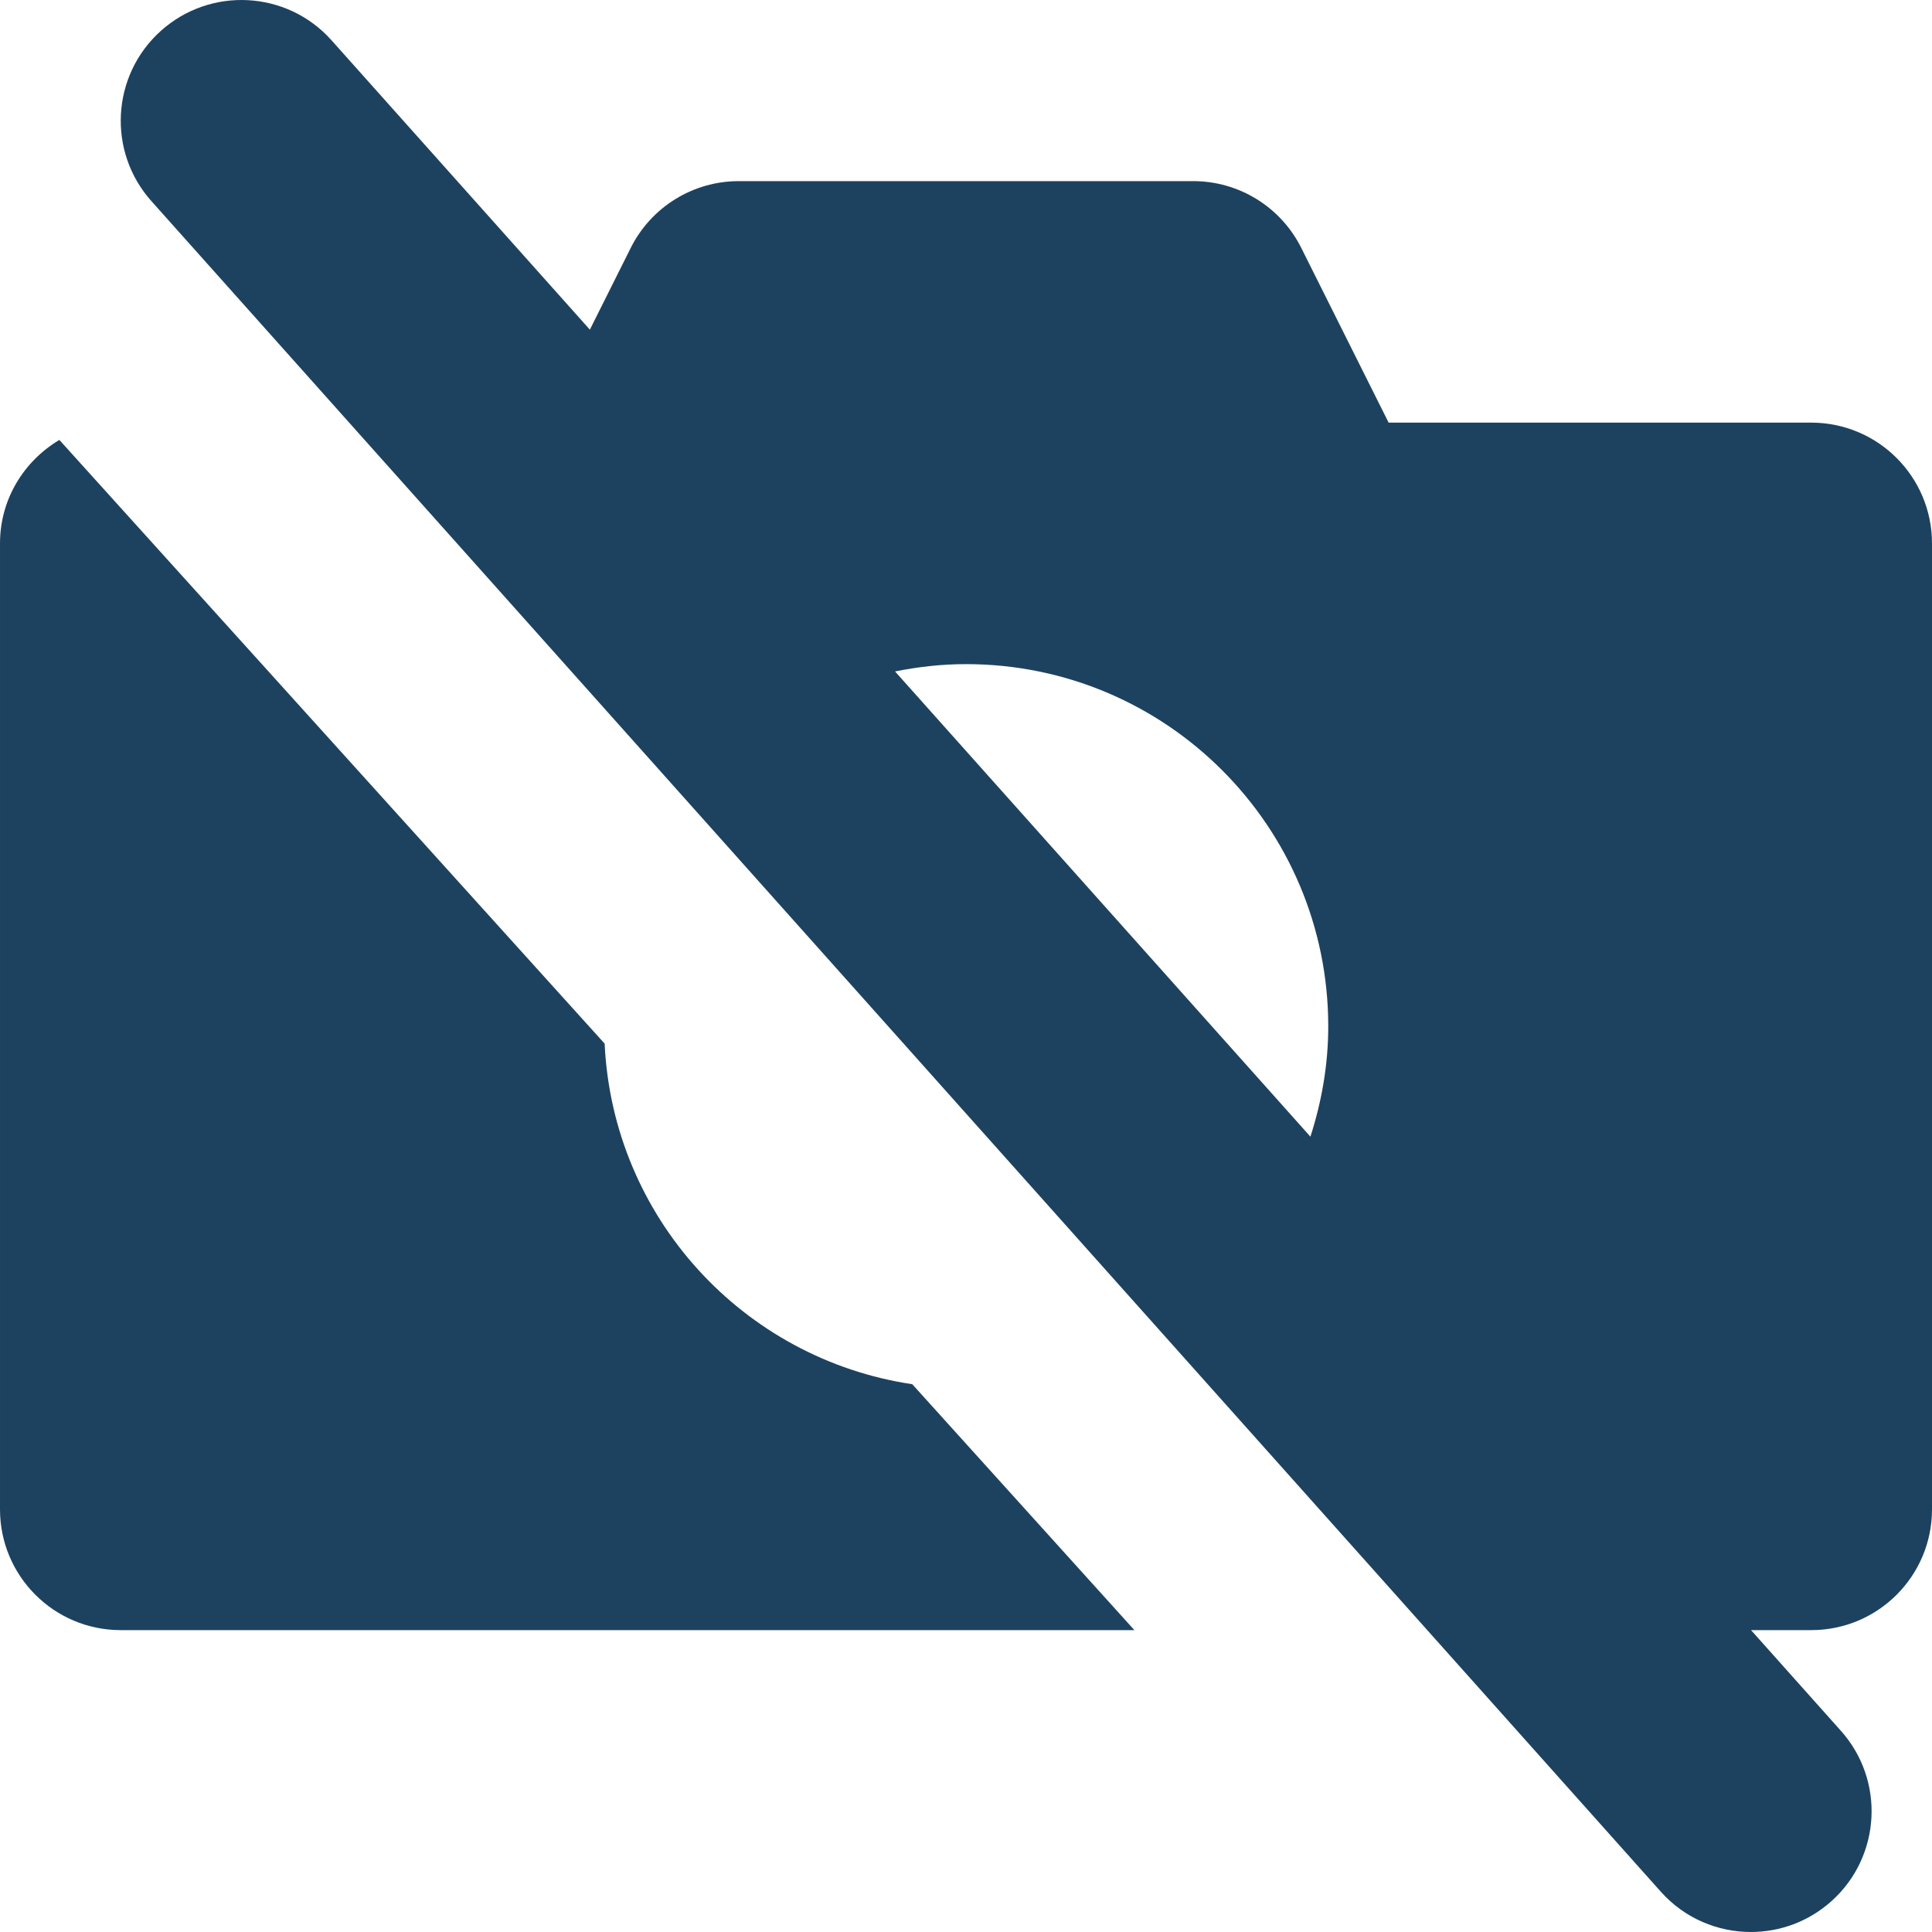
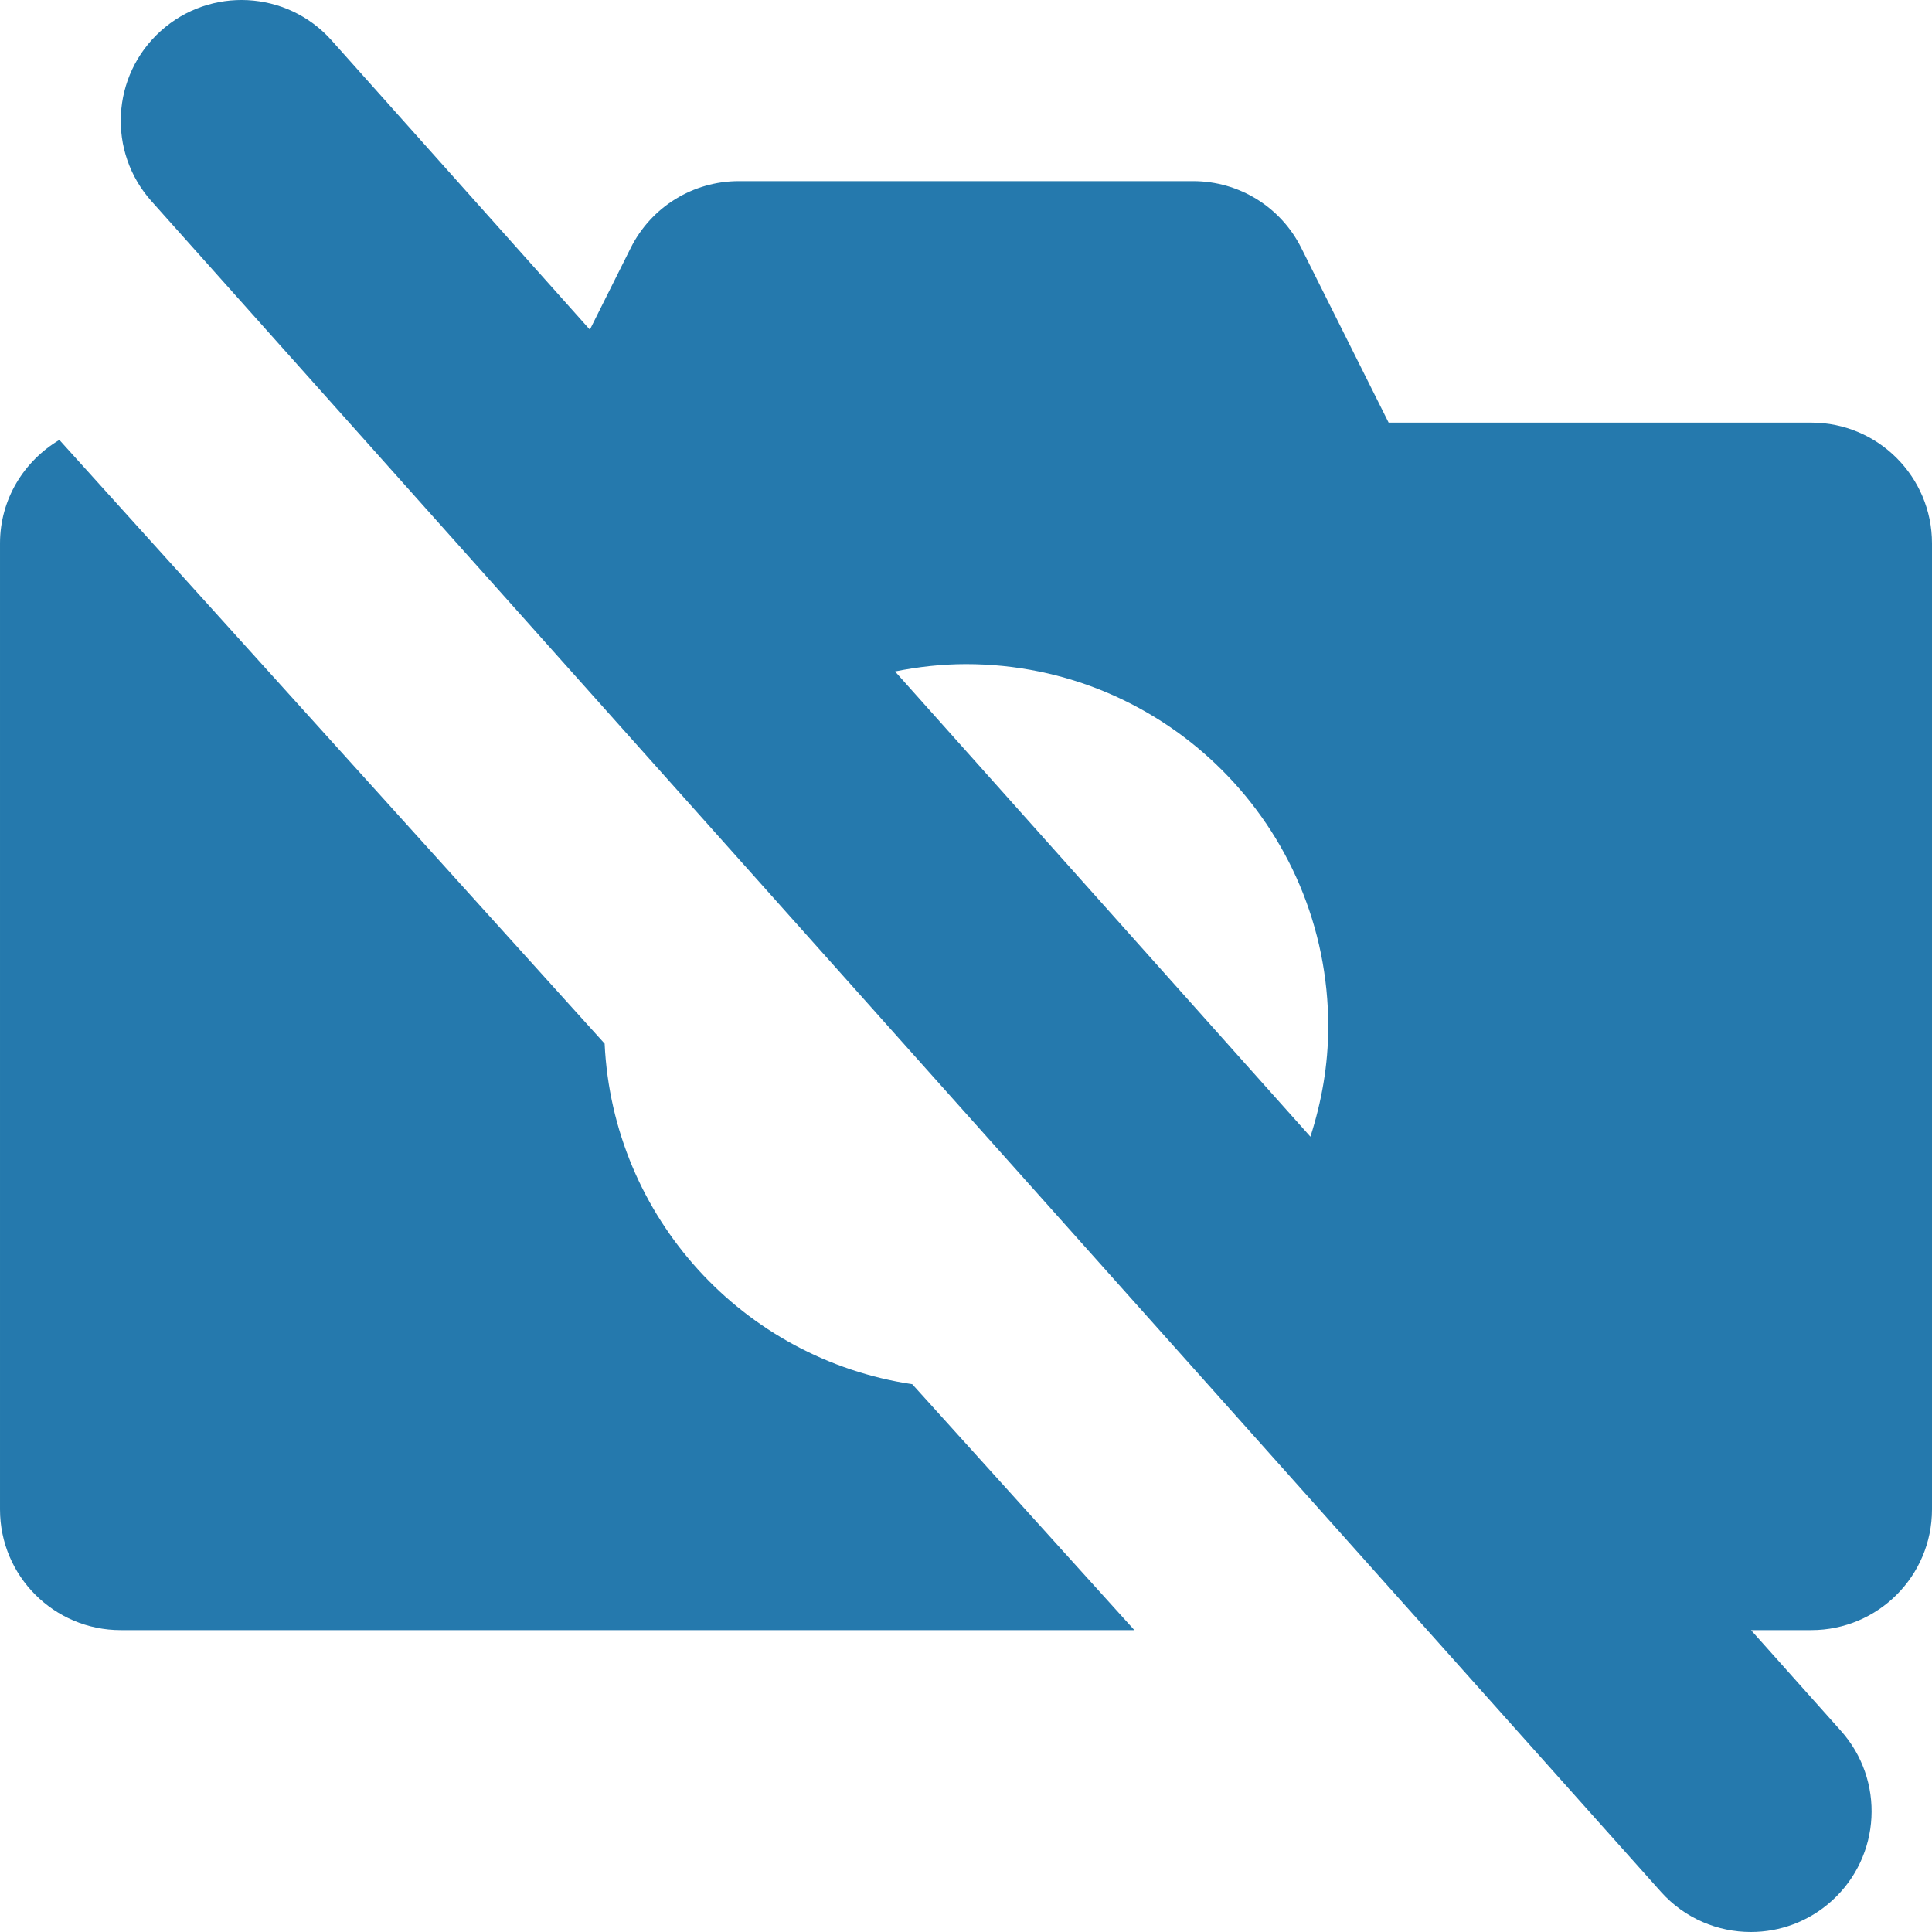
- <svg xmlns="http://www.w3.org/2000/svg" version="1.1" id="Capa_1" x="0px" y="0px" viewBox="0 0 512.001 512.001" style="enable-background:new 0 0 512.001 512.001; fill:#1d4260" xml:space="preserve">
+ <svg xmlns="http://www.w3.org/2000/svg" version="1.1" id="Capa_1" x="0px" y="0px" viewBox="0 0 512.001 512.001" style="enable-background:new 0 0 512.001 512.001; fill:#2579AD" xml:space="preserve">
  <g>
    <path d="M160.235,276.571l-144.5-159.983c-9.383,5.578-15.734,15.711-15.734,27.414v256.005c0,17.672,14.328,31.994,32,31.994   h268.625l-58.867-65.17C196.993,360.155,162.407,322.662,160.235,276.571z" />
    <path d="M480.001,112.001h-112l-23.156-46.313c-5.422-10.84-16.5-17.687-28.625-17.687H195.782   c-12.125,0-23.203,6.848-28.625,17.688l-10.836,21.672L87.782,10.594C75.985-2.539,55.735-3.61,42.594,8.211   c-13.141,11.828-14.203,32.063-2.375,45.196l399.992,448c6.313,7.024,15.031,10.594,23.797,10.594   c7.625,0,15.281-2.711,21.391-8.211c13.141-11.828,14.203-32.067,2.375-45.2l-23.734-26.59h15.961c17.672,0,32-14.321,32-31.994   V144.002C512.001,126.33,497.672,112.001,480.001,112.001z M237.196,177.94c6.086-1.219,12.359-1.938,18.805-1.938   c53.016,0,96,42.981,96,96.002c0,10.223-1.758,19.996-4.727,29.227L237.196,177.94z" />
  </g>
</svg>
